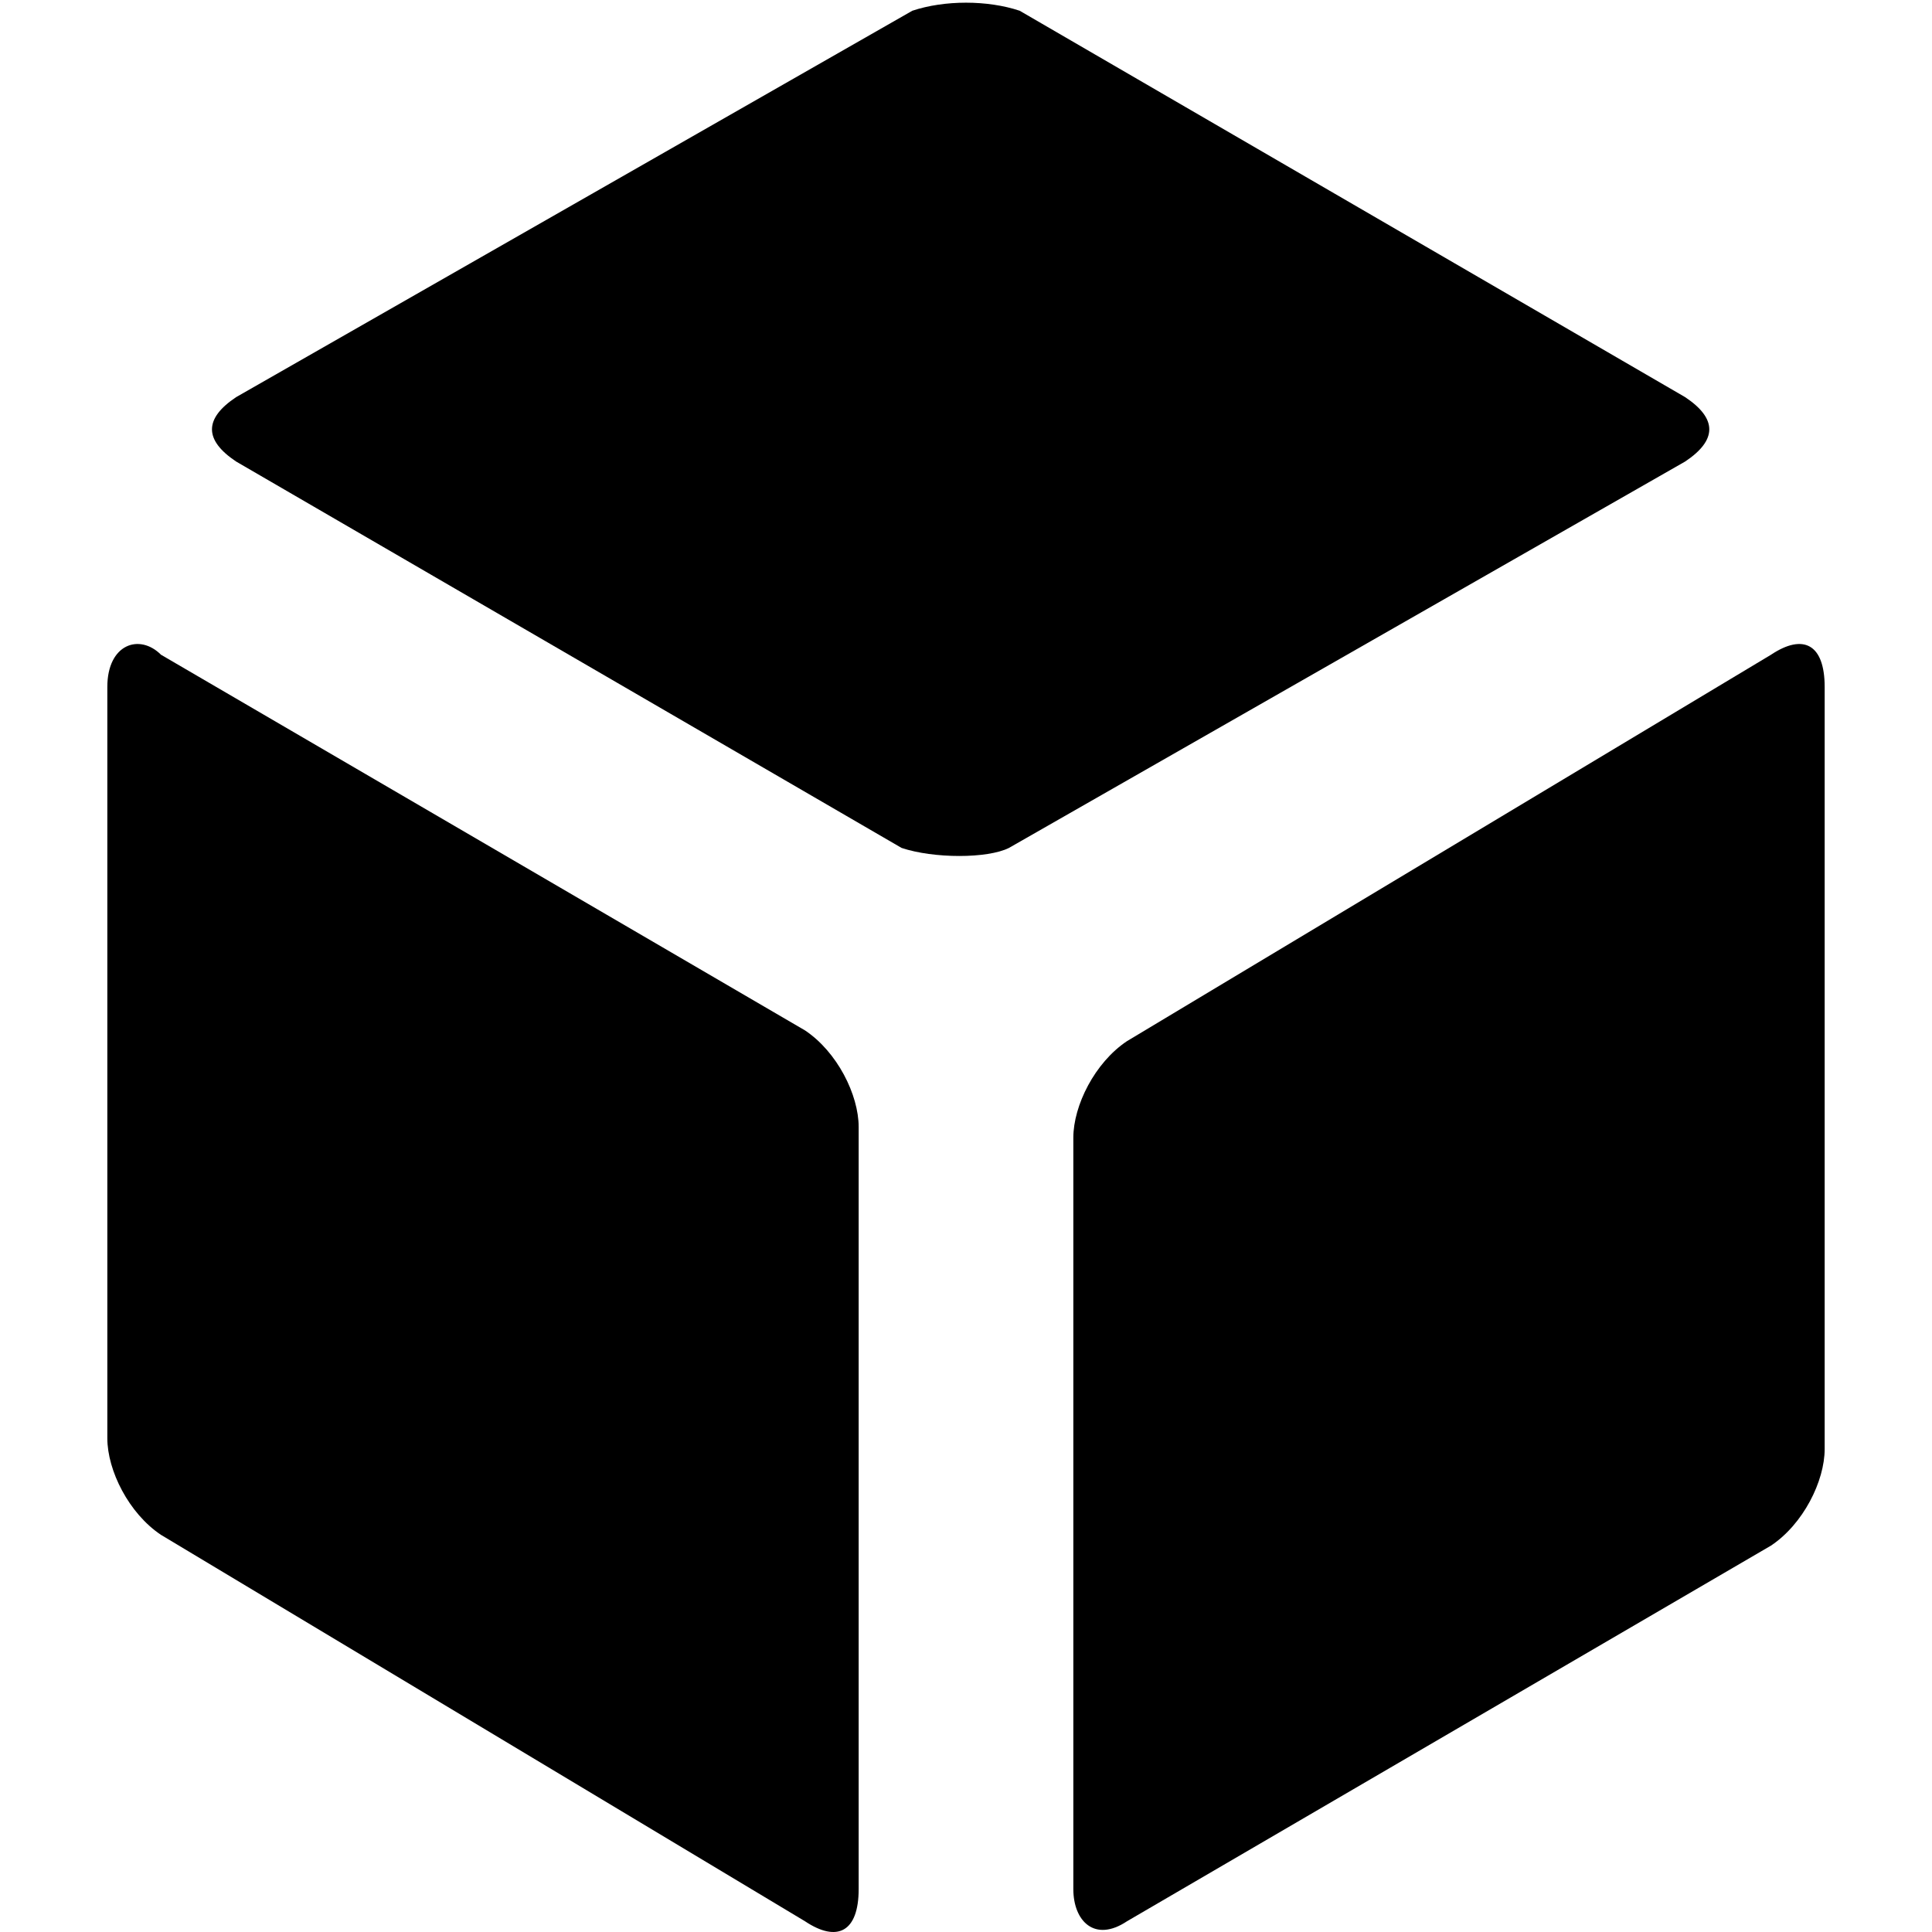
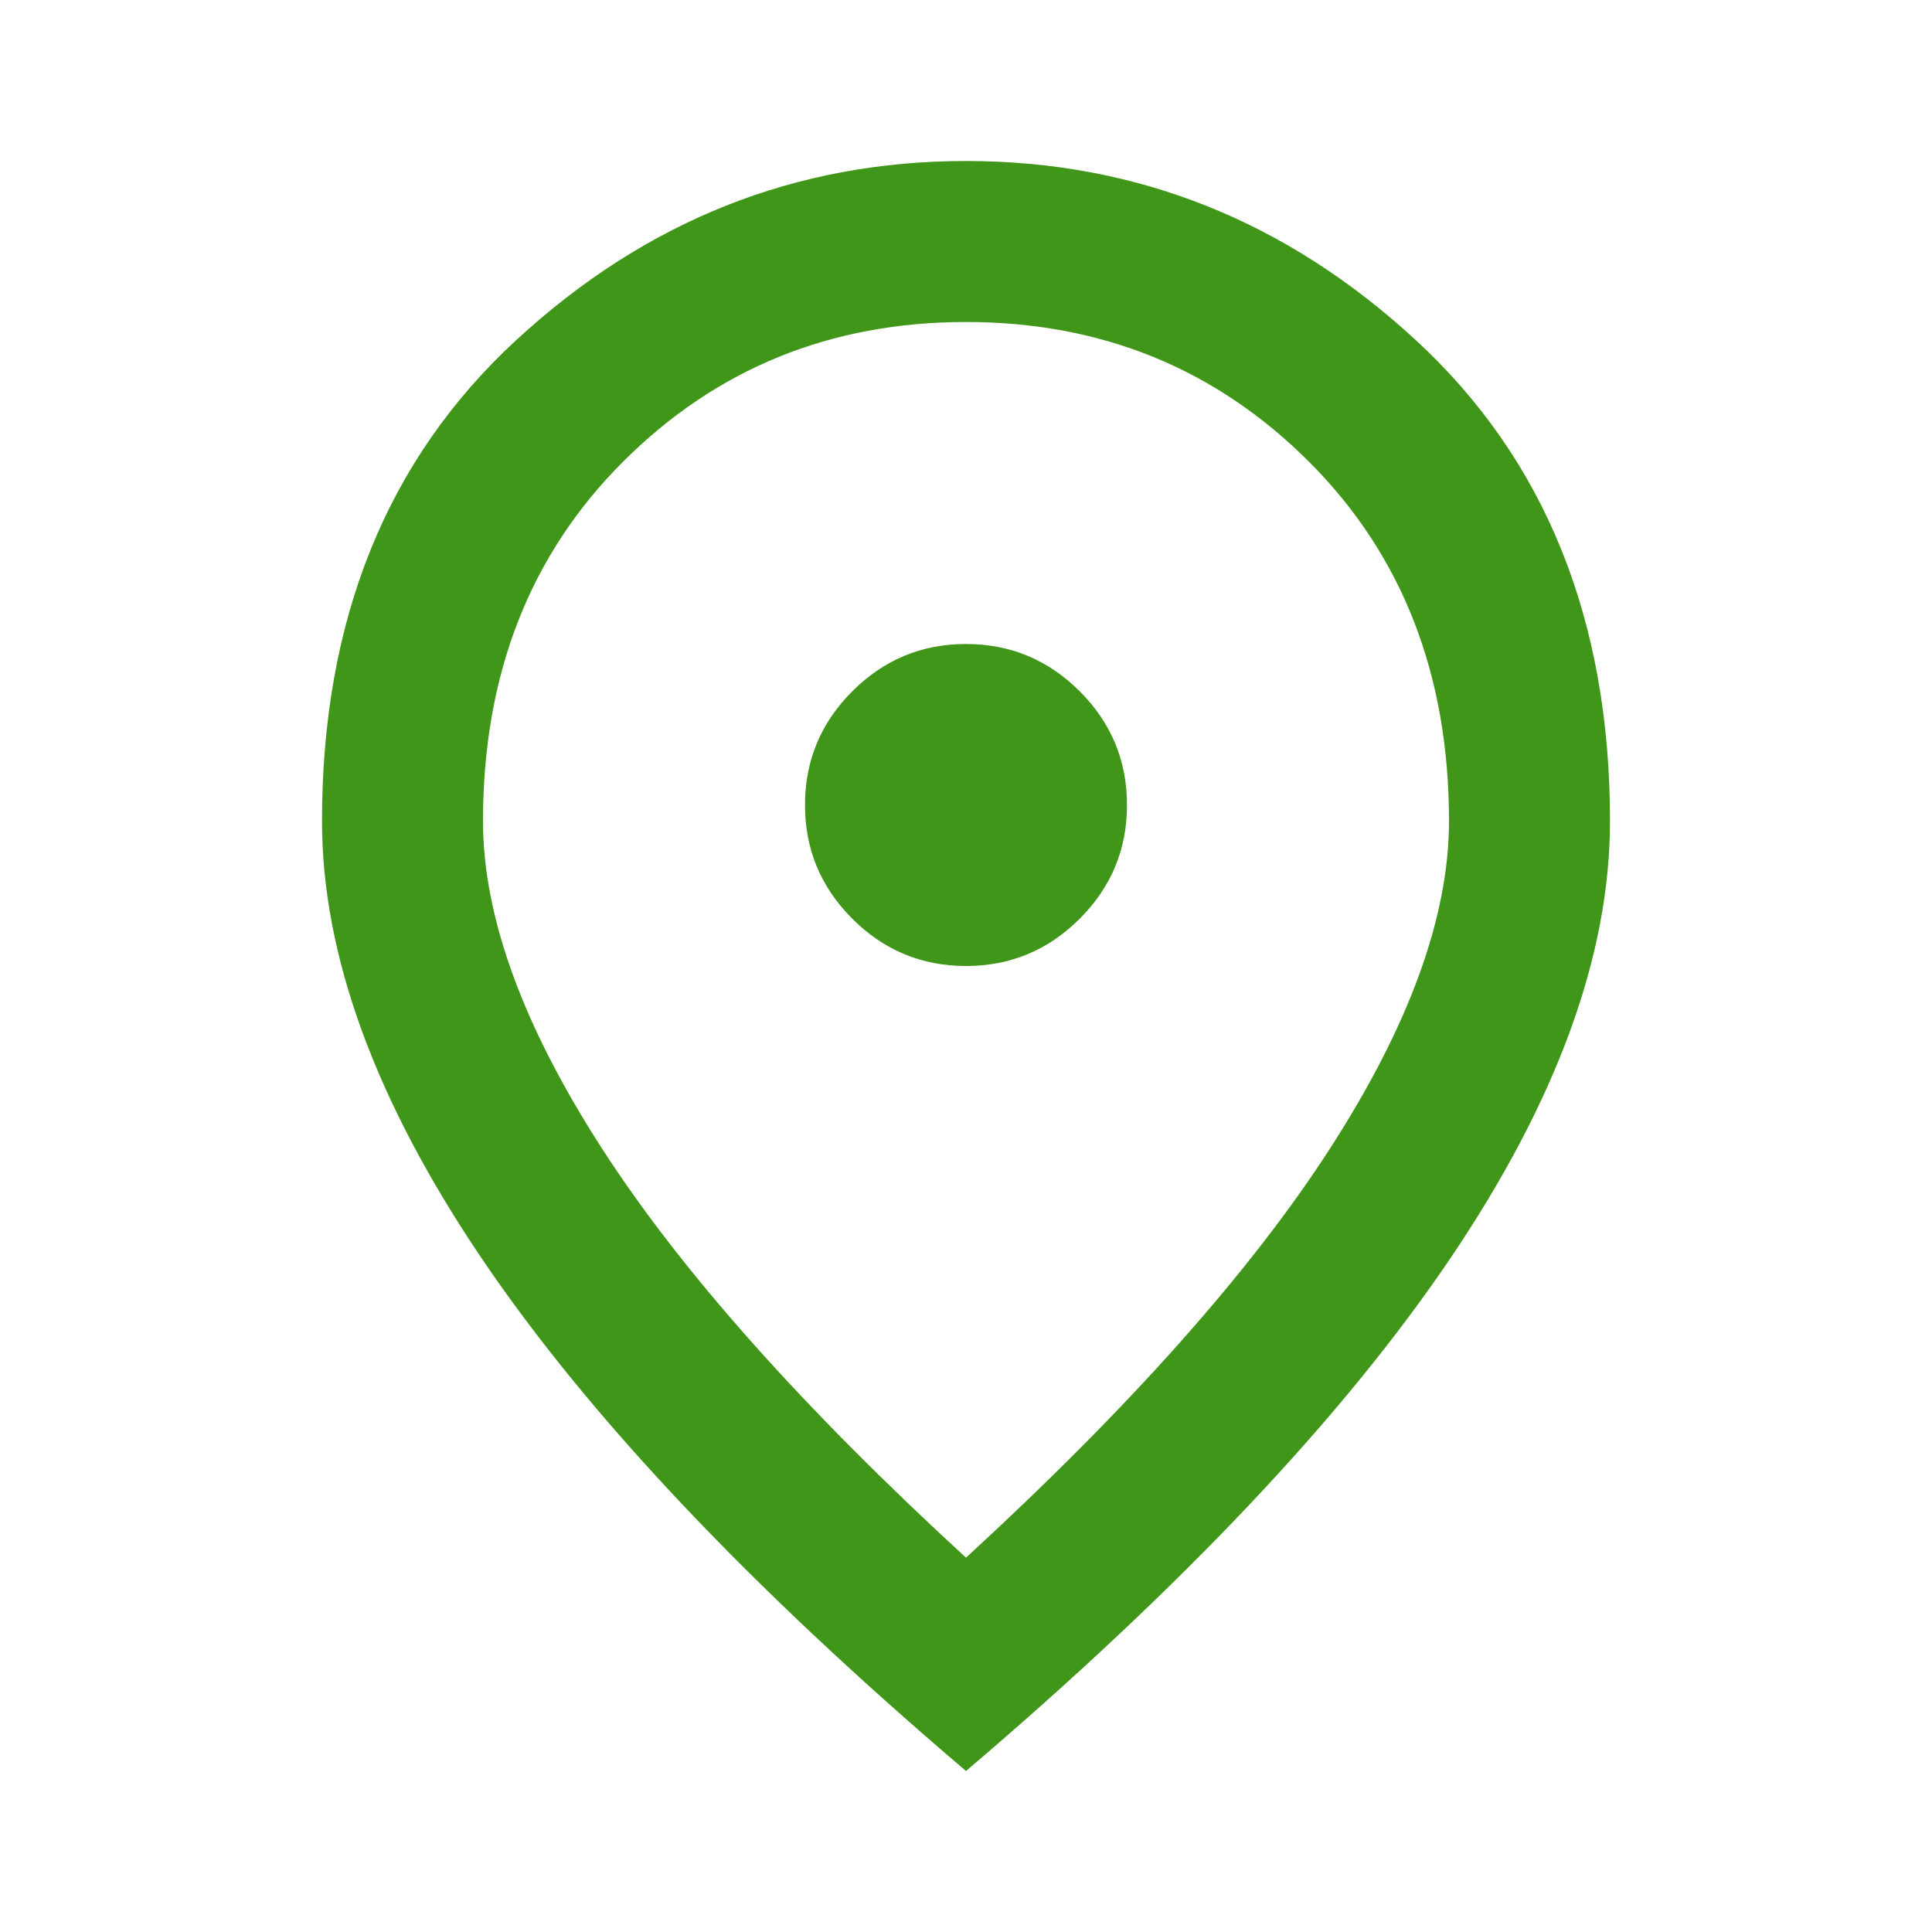
- <svg xmlns="http://www.w3.org/2000/svg" version="1.1" id="Layer_1" x="0px" y="0px" viewBox="0 0 18 18" style="enable-background:new 0 0 18 18;" xml:space="preserve">
-   <path id="Fill-3" d="M1.5,6.1C1.3,5.9,1,6,1,6.4l0,7c0,0.3,0.2,0.7,0.5,0.9l6,3.6C7.8,18.1,8,18,8,17.6l0-7.1c0-0.3-0.2-0.7-0.5-0.9  L1.5,6.1z" />
-   <path id="Fill-5" d="M10.5,17.9c-0.3,0.2-0.5,0-0.5-0.3l0-7c0-0.3,0.2-0.7,0.5-0.9l6-3.6C16.8,5.9,17,6,17,6.4l0,7.1  c0,0.3-0.2,0.7-0.5,0.9L10.5,17.9z" />
-   <path id="Fill-1" d="M2.2,3.7c-0.3,0.2-0.3,0.4,0,0.6l6.2,3.6C8.7,8,9.2,8,9.4,7.9l6.3-3.6c0.3-0.2,0.3-0.4,0-0.6L9.5,0.1  C9.2,0,8.8,0,8.5,0.1L2.2,3.7z" />
+ <svg xmlns="http://www.w3.org/2000/svg" width="90" height="90" viewBox="0 0 90 90" fill="none">
+   <path d="M45 45C47.062 45 48.828 44.266 50.297 42.797C51.766 41.328 52.5 39.562 52.5 37.5C52.5 35.438 51.766 33.672 50.297 32.203C48.828 30.734 47.062 30 45 30C42.938 30 41.172 30.734 39.703 32.203C38.234 33.672 37.5 35.438 37.5 37.5C37.5 39.562 38.234 41.328 39.703 42.797C41.172 44.266 42.938 45 45 45ZM45 72.562C52.625 65.562 58.281 59.203 61.969 53.484C65.656 47.766 67.5 42.688 67.5 38.25C67.5 31.438 65.328 25.859 60.984 21.516C56.641 17.172 51.312 15 45 15C38.688 15 33.359 17.172 29.016 21.516C24.672 25.859 22.5 31.438 22.5 38.25C22.5 42.688 24.344 47.766 28.031 53.484C31.719 59.203 37.375 65.562 45 72.562ZM45 82.5C34.938 73.938 27.422 65.984 22.453 58.641C17.484 51.297 15 44.5 15 38.25C15 28.875 18.016 21.406 24.047 15.844C30.078 10.281 37.062 7.5 45 7.5C52.938 7.5 59.922 10.281 65.953 15.844C71.984 21.406 75 28.875 75 38.25C75 44.5 72.516 51.297 67.547 58.641C62.578 65.984 55.062 73.938 45 82.5Z" fill="#409618" />
</svg>
